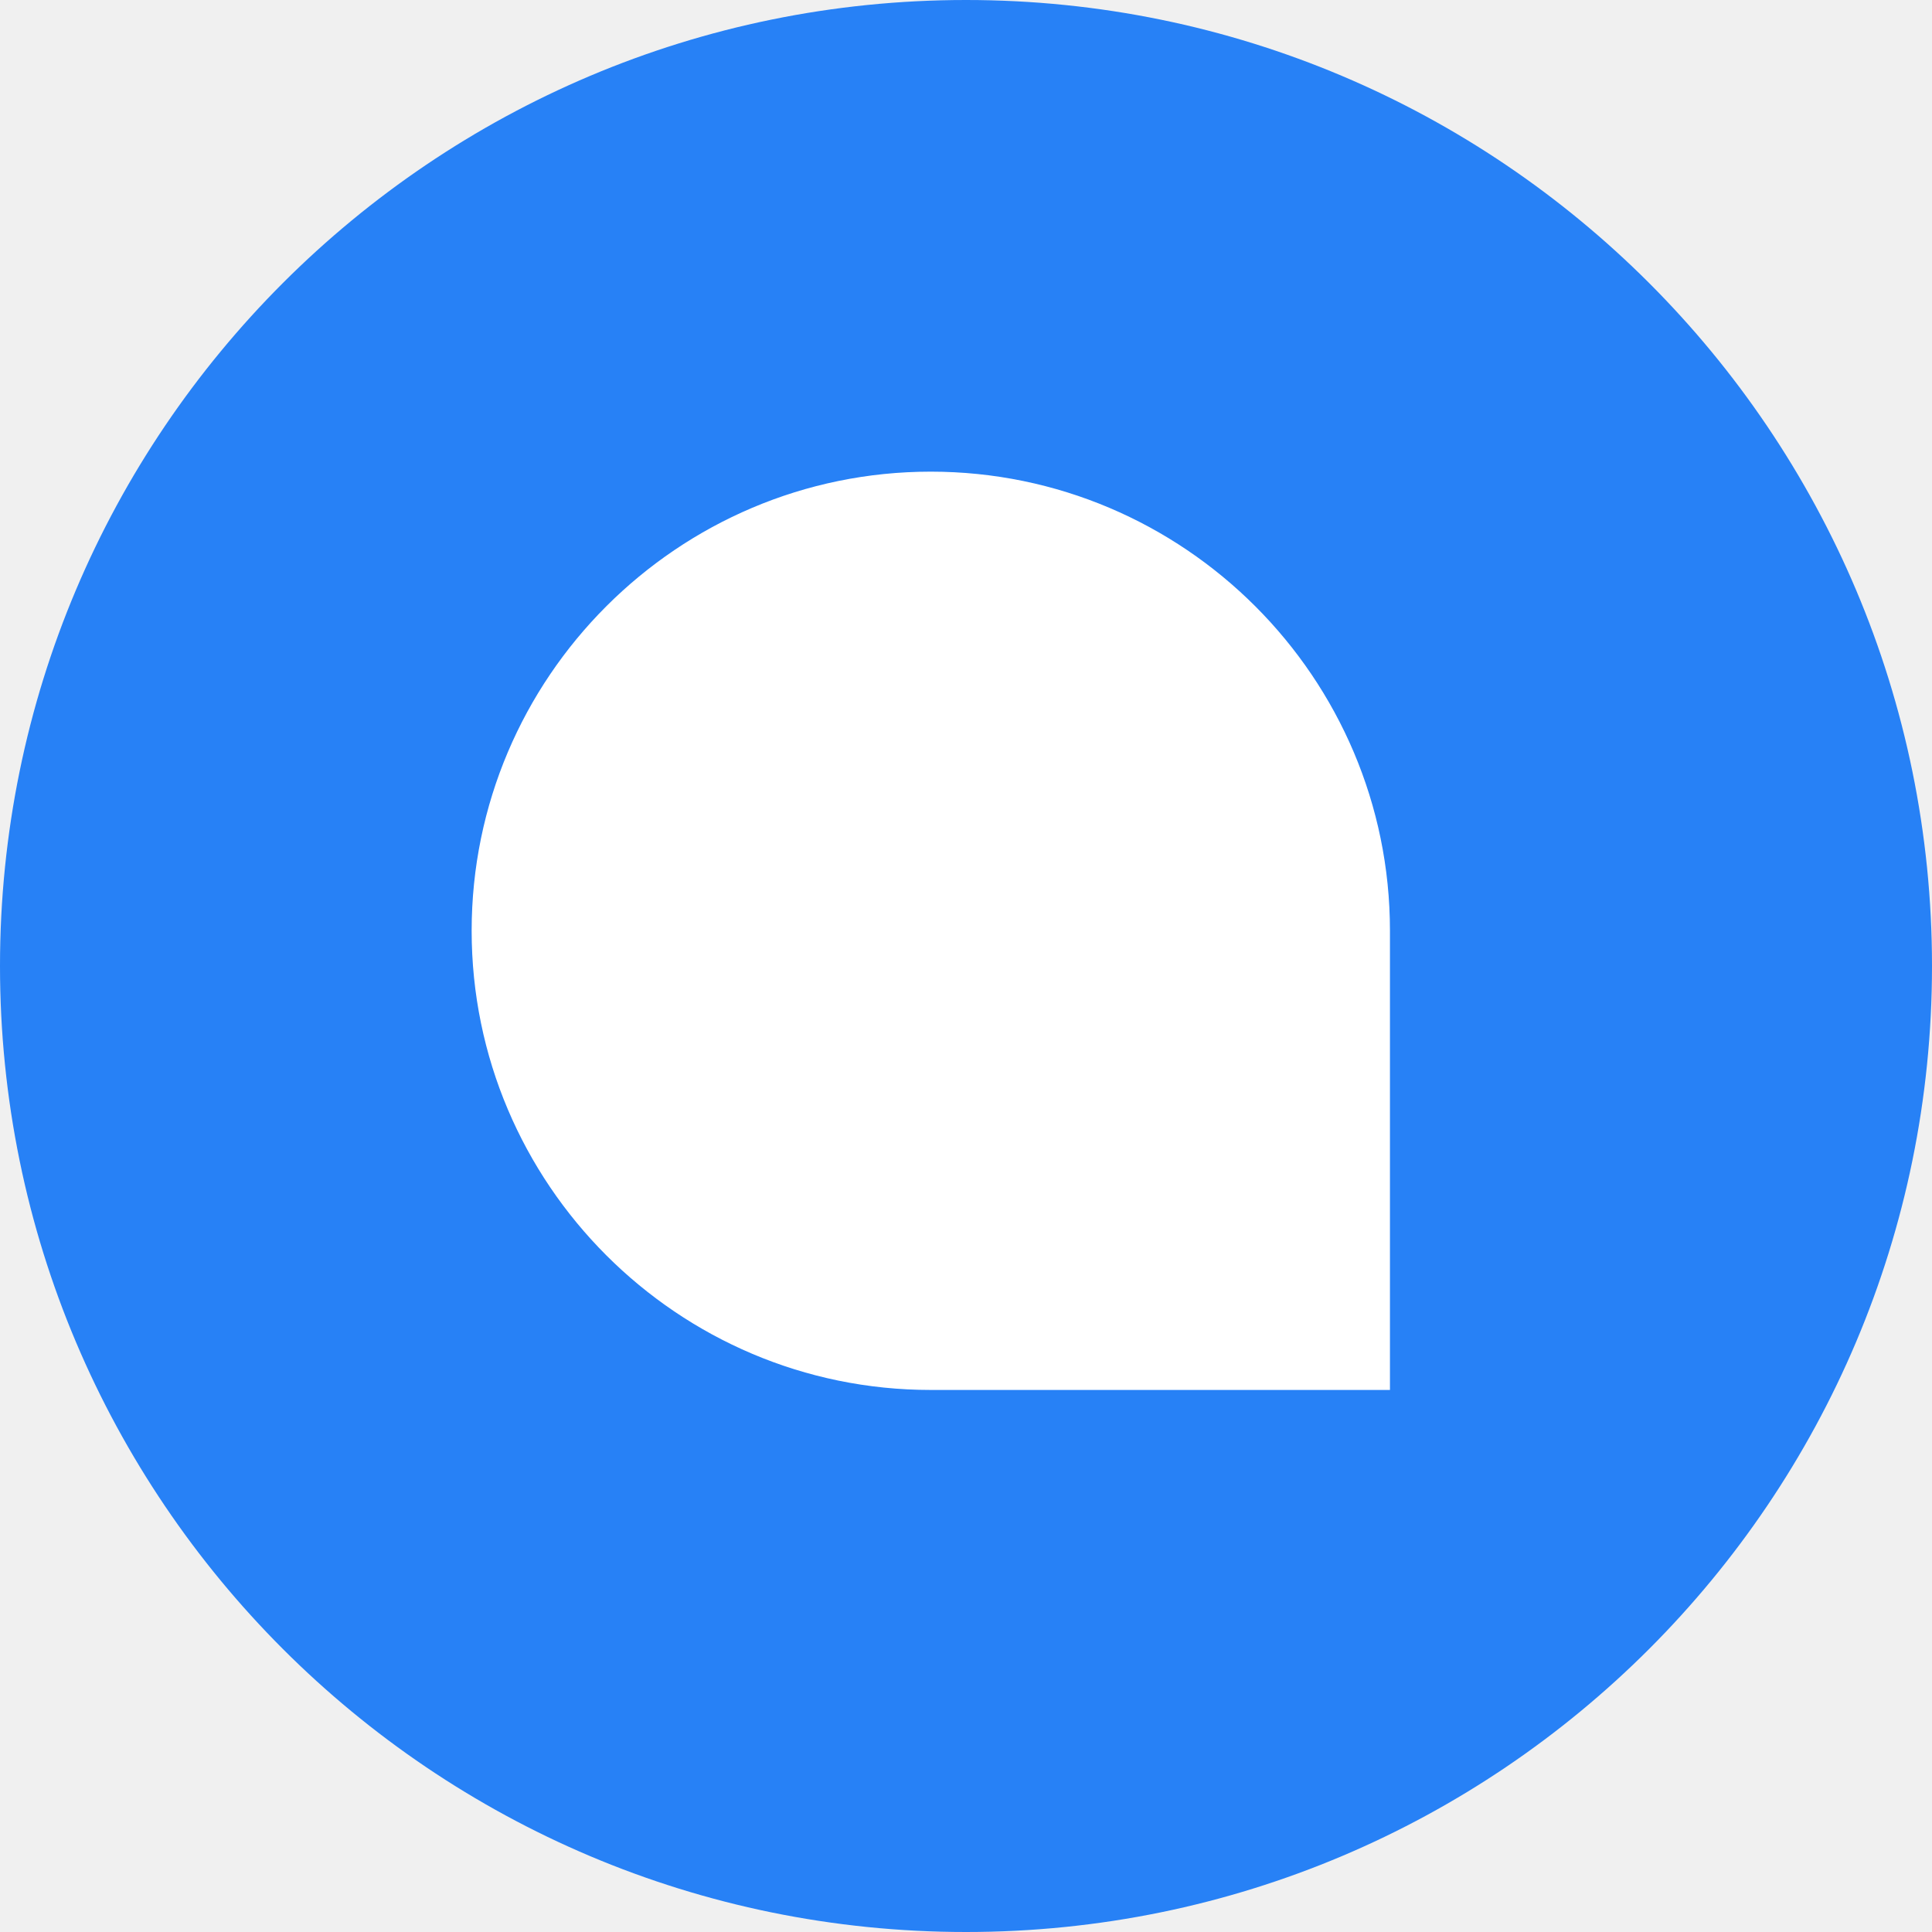
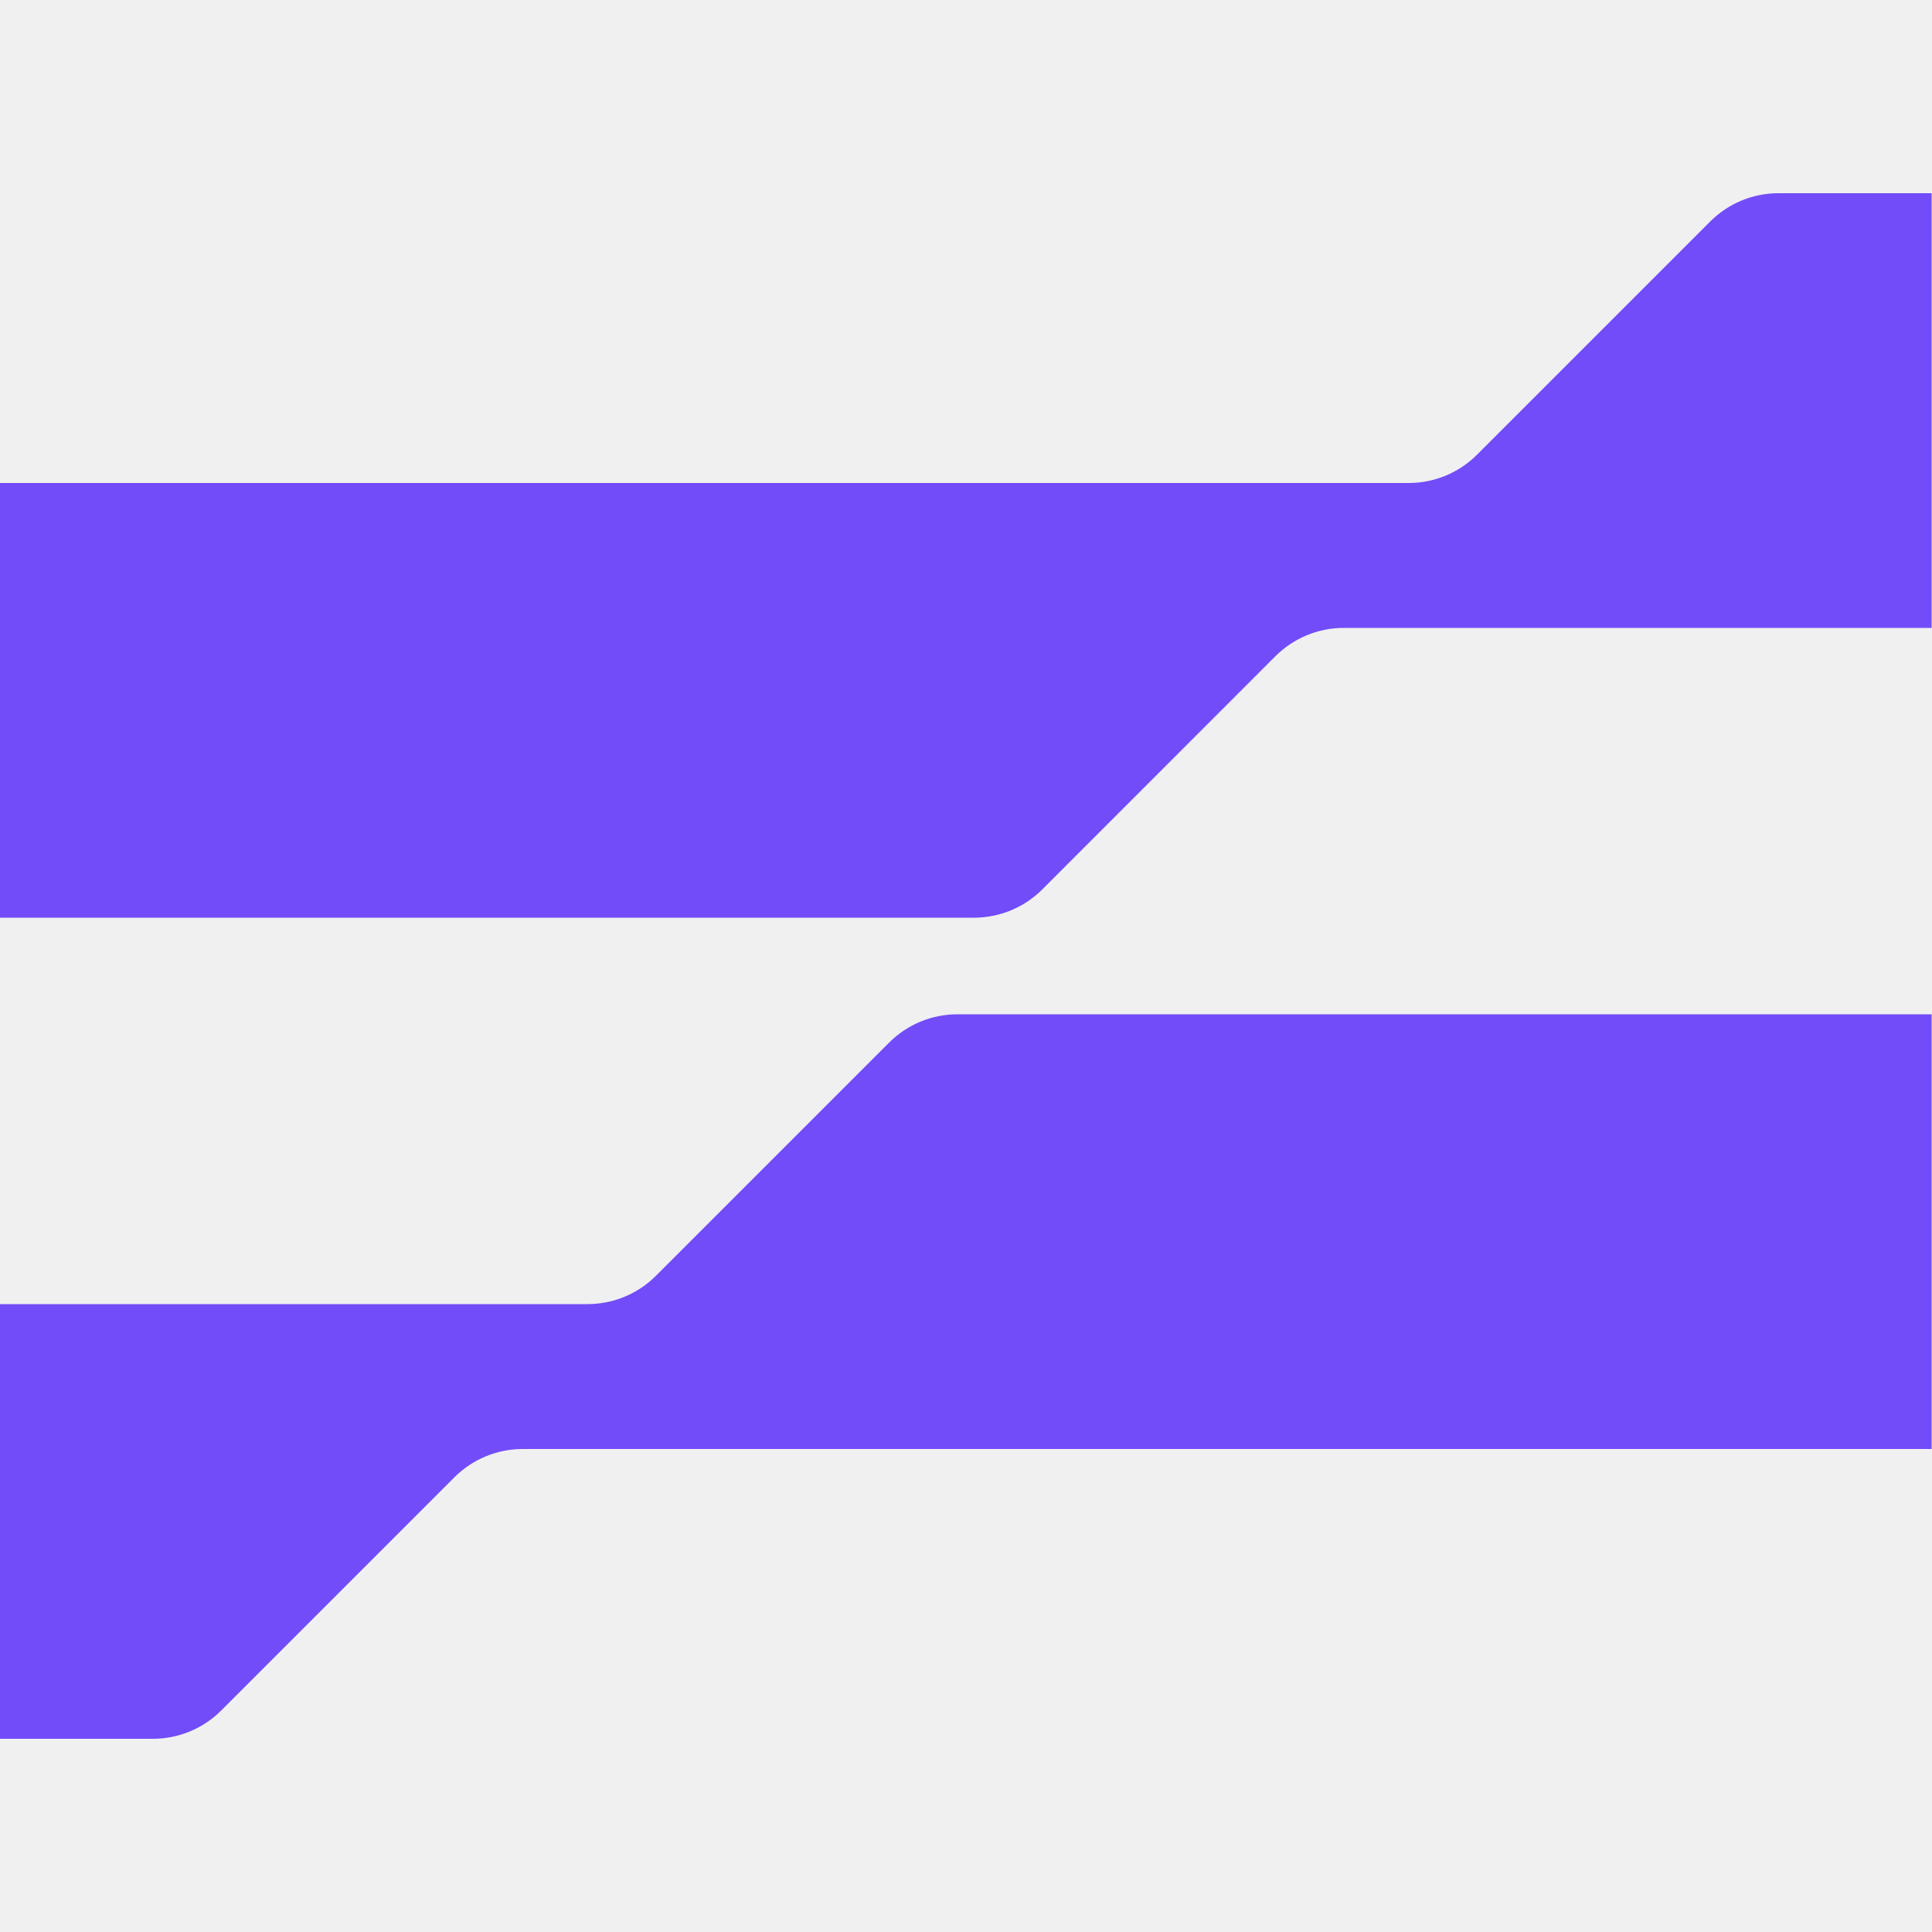
- <svg xmlns="http://www.w3.org/2000/svg" width="16" height="16" viewBox="0 0 16 16" fill="none">
-   <g clip-path="url(#woot-logo-clip-2342424e23u32098)">
-     <path d="M8 16C12.418 16 16 12.418 16 8C16 3.582 12.418 0 8 0C3.582 0 0 3.582 0 8C0 12.418 3.582 16 8 16Z" fill="#2781F6" />
-     <path d="M11.417 11.417H7.708C5.664 11.417 4 9.753 4 7.708C4 5.664 5.664 4 7.708 4C9.753 4 11.417 5.664 11.417 7.708V11.417Z" fill="white" stroke="white" stroke-width="0.188" />
-   </g>
-   <defs>
-     <clipPath id="woot-logo-clip-2342424e23u32098">
-       <rect width="16" height="16" fill="white" />
-     </clipPath>
-   </defs>
+ <svg xmlns="http://www.w3.org/2000/svg" width="32" height="32" viewBox="0 0 32 32" version="1.1" fill="none">
+   <path d="M-0.006 28.8V21.6H9.731C10.156 21.6 10.563 21.432 10.863 21.132L14.726 17.269C15.026 16.969 15.432 16.8 15.857 16.8H31.994V24H8.657C8.233 24 7.826 24.169 7.526 24.469L3.663 28.332C3.363 28.632 2.956 28.8 2.531 28.8H-0.006Z" fill="#724CF9" />
+   <path d="M31.994 3.2V10.4H22.257C21.832 10.4 21.426 10.569 21.125 10.869L17.263 14.732C16.963 15.032 16.556 15.2 16.131 15.2H-0.006V8H23.331C23.756 8 24.163 7.832 24.463 7.532L28.326 3.669C28.626 3.369 29.032 3.2 29.457 3.2H31.994Z" fill="#724CF9" />
</svg>
